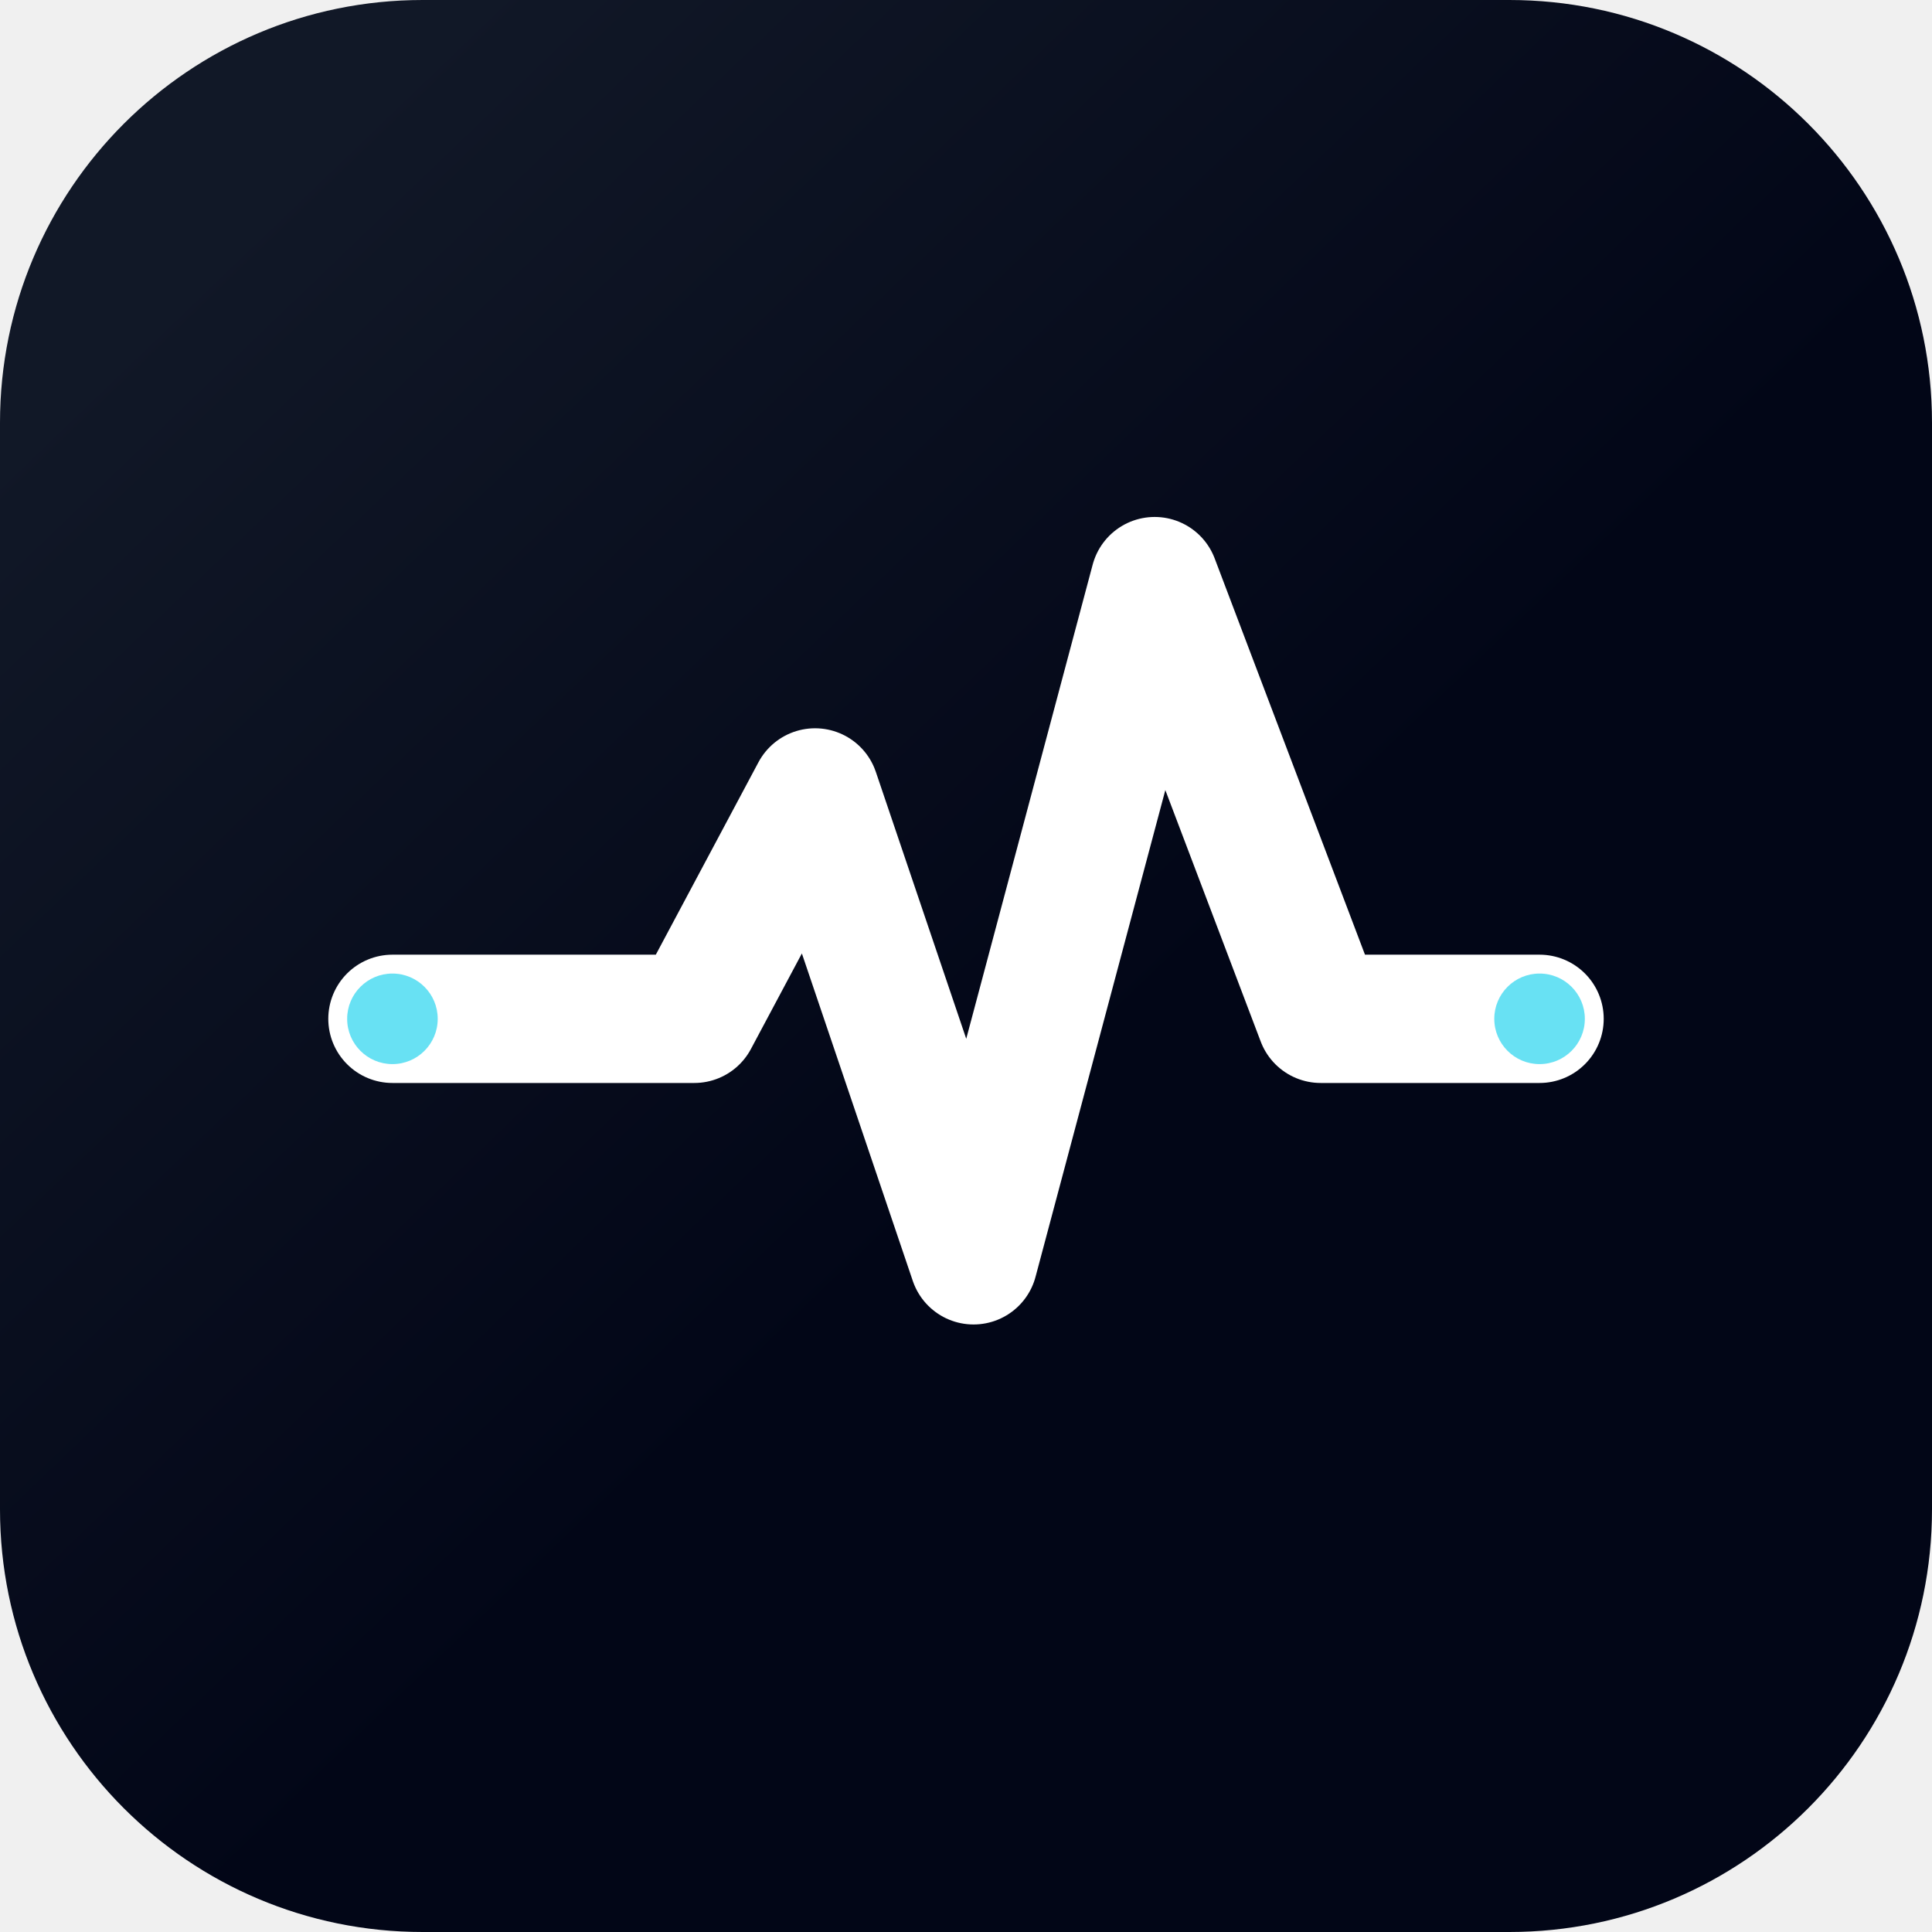
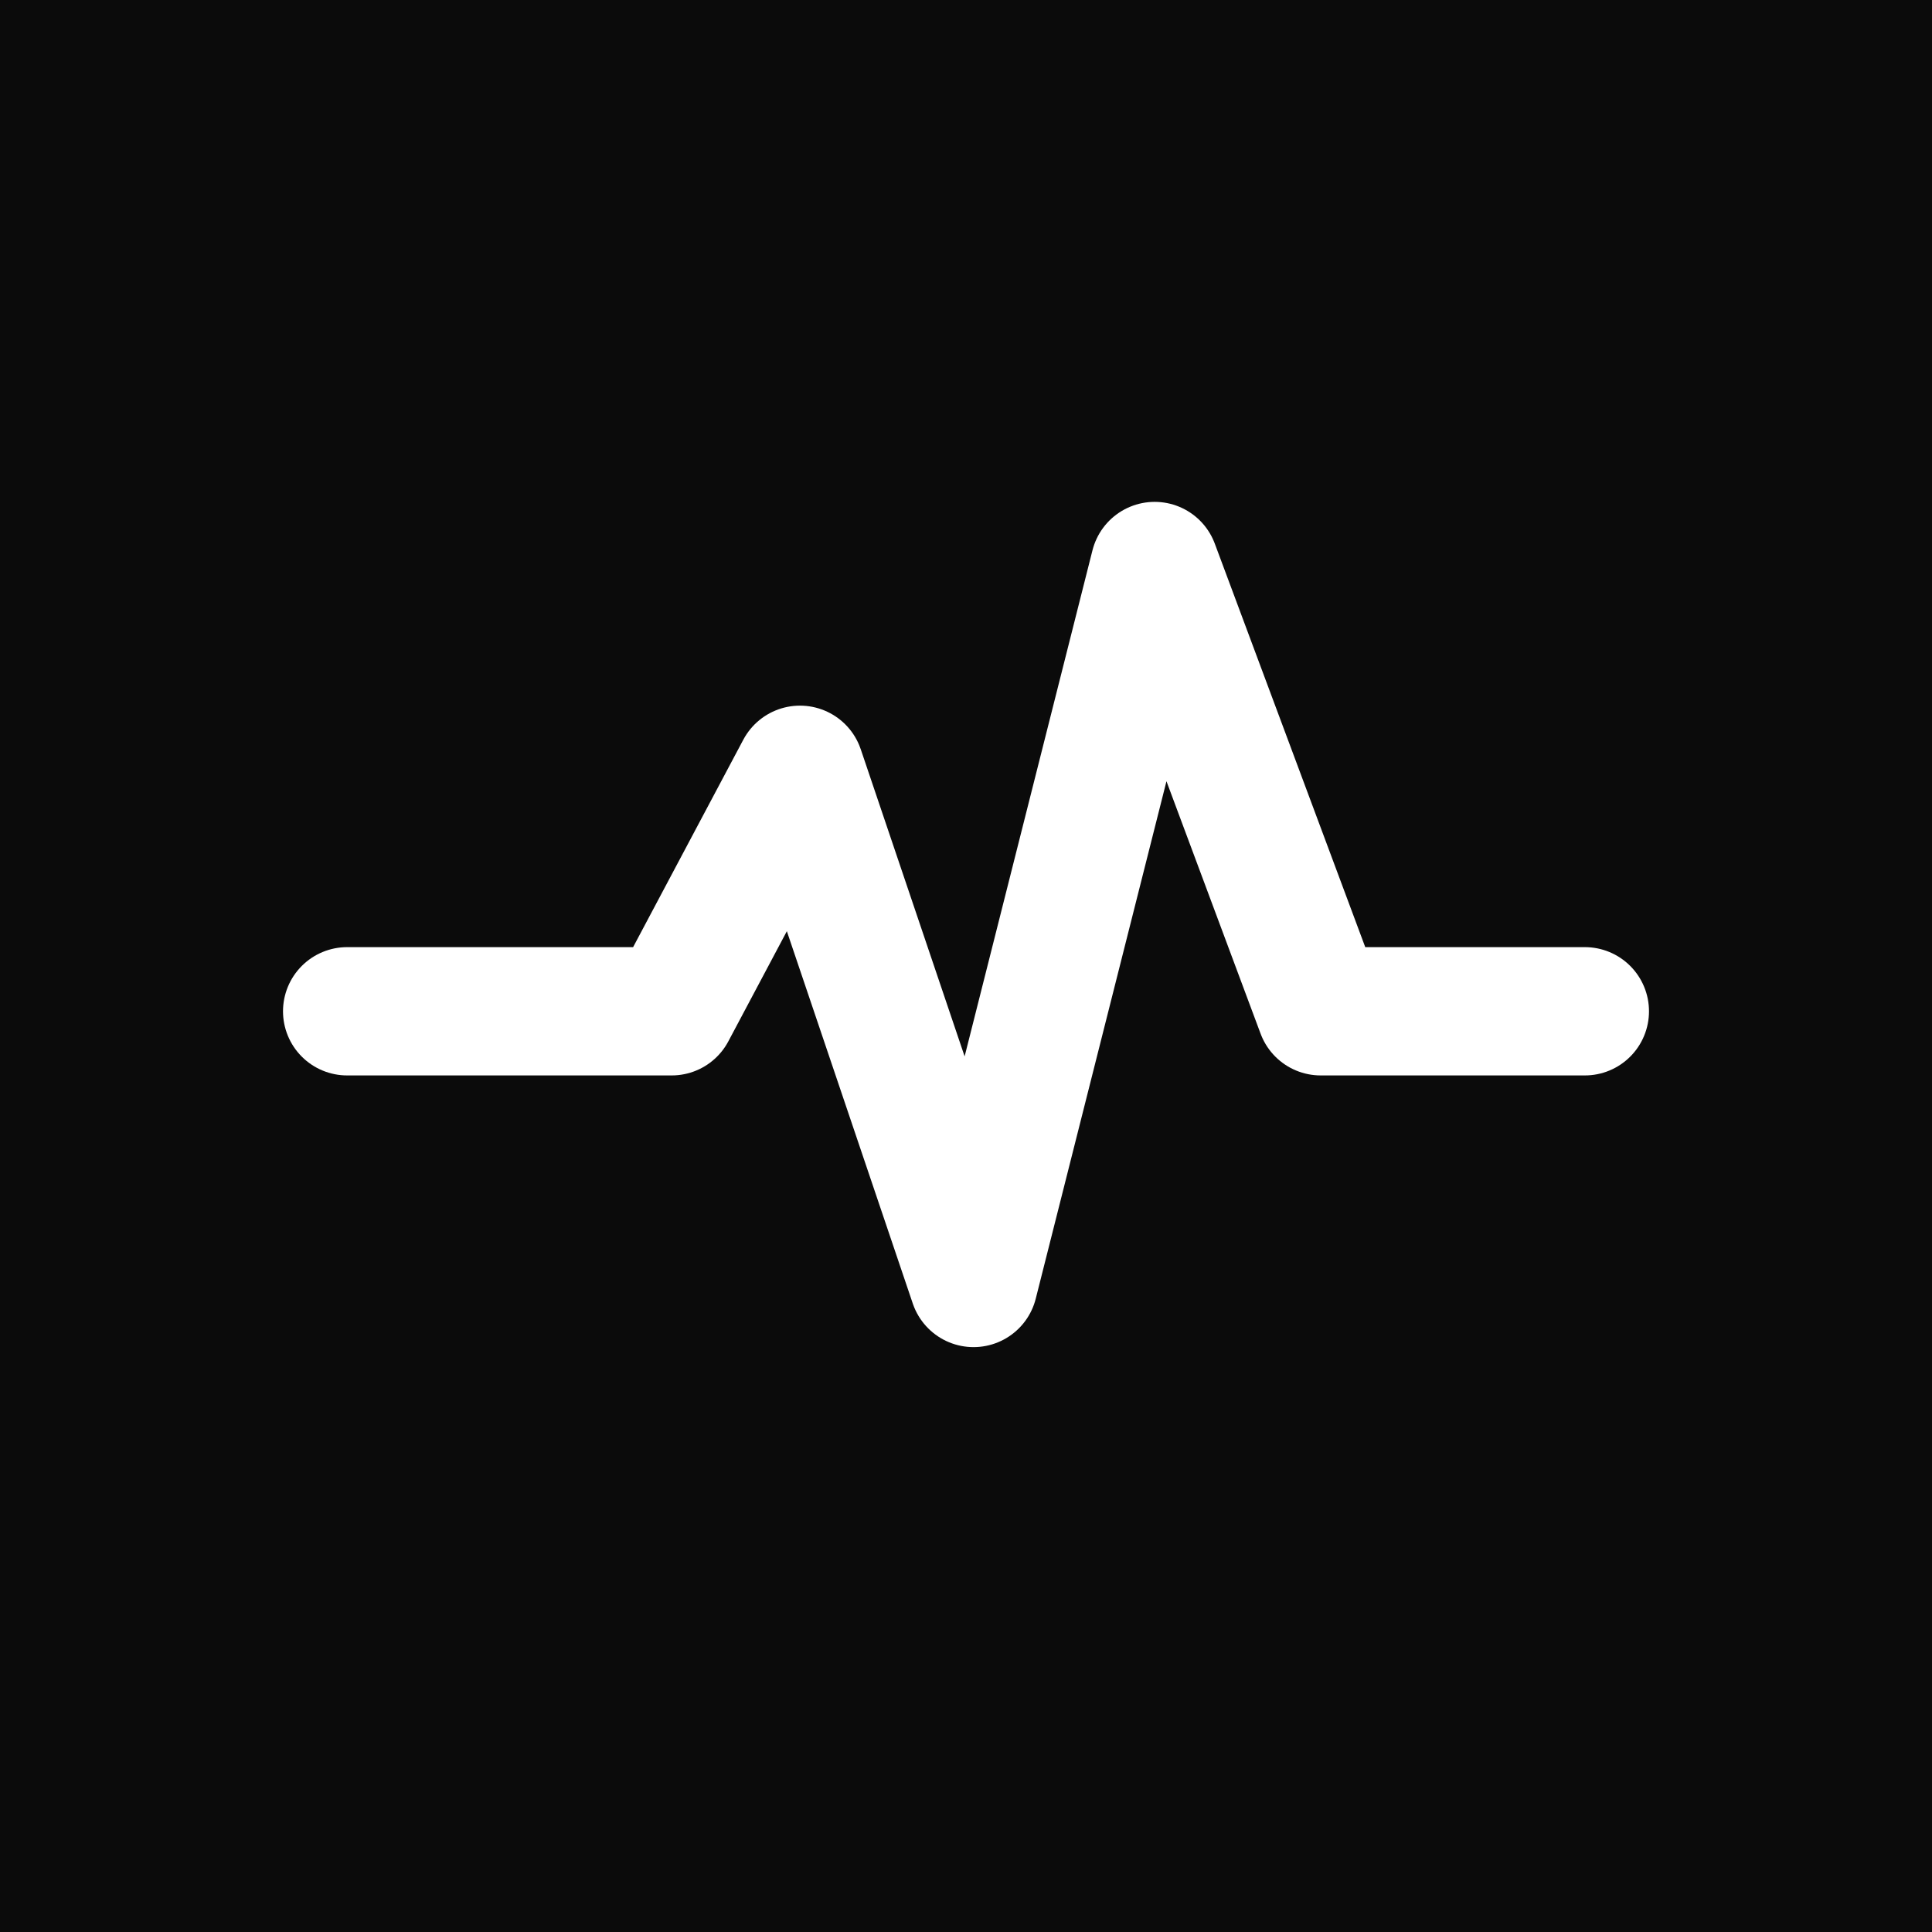
<svg xmlns="http://www.w3.org/2000/svg" viewBox="0 0 512 512" role="img" aria-labelledby="title desc">
-   <defs>
-     <linearGradient id="touch-bg" x1="64" y1="56" x2="448" y2="456" gradientUnits="userSpaceOnUse">
-       <stop stop-color="#111827" />
-       <stop offset="0.58" stop-color="#020617" />
-       <stop offset="1" stop-color="#020617" />
-     </linearGradient>
-   </defs>
-   <rect width="512" height="512" rx="112" fill="url(#touch-bg)" />
-   <path d="M104 270H184L216 210L258 334L306 154L350 270H408" fill="none" stroke="#ffffff" stroke-linecap="round" stroke-linejoin="round" stroke-width="34" />
-   <circle cx="104" cy="270" r="12" fill="#22d3ee" opacity="0.68" />
-   <circle cx="408" cy="270" r="12" fill="#22d3ee" opacity="0.68" />
+   <rect x="0" y="0" width="512" height="512" fill="#0b0b0b" />
+   <path d="M92 268H178L212 204L258 340L306 150L350 268H420" fill="none" stroke="#ffffff" stroke-linecap="round" stroke-linejoin="round" stroke-width="34" />
</svg>
